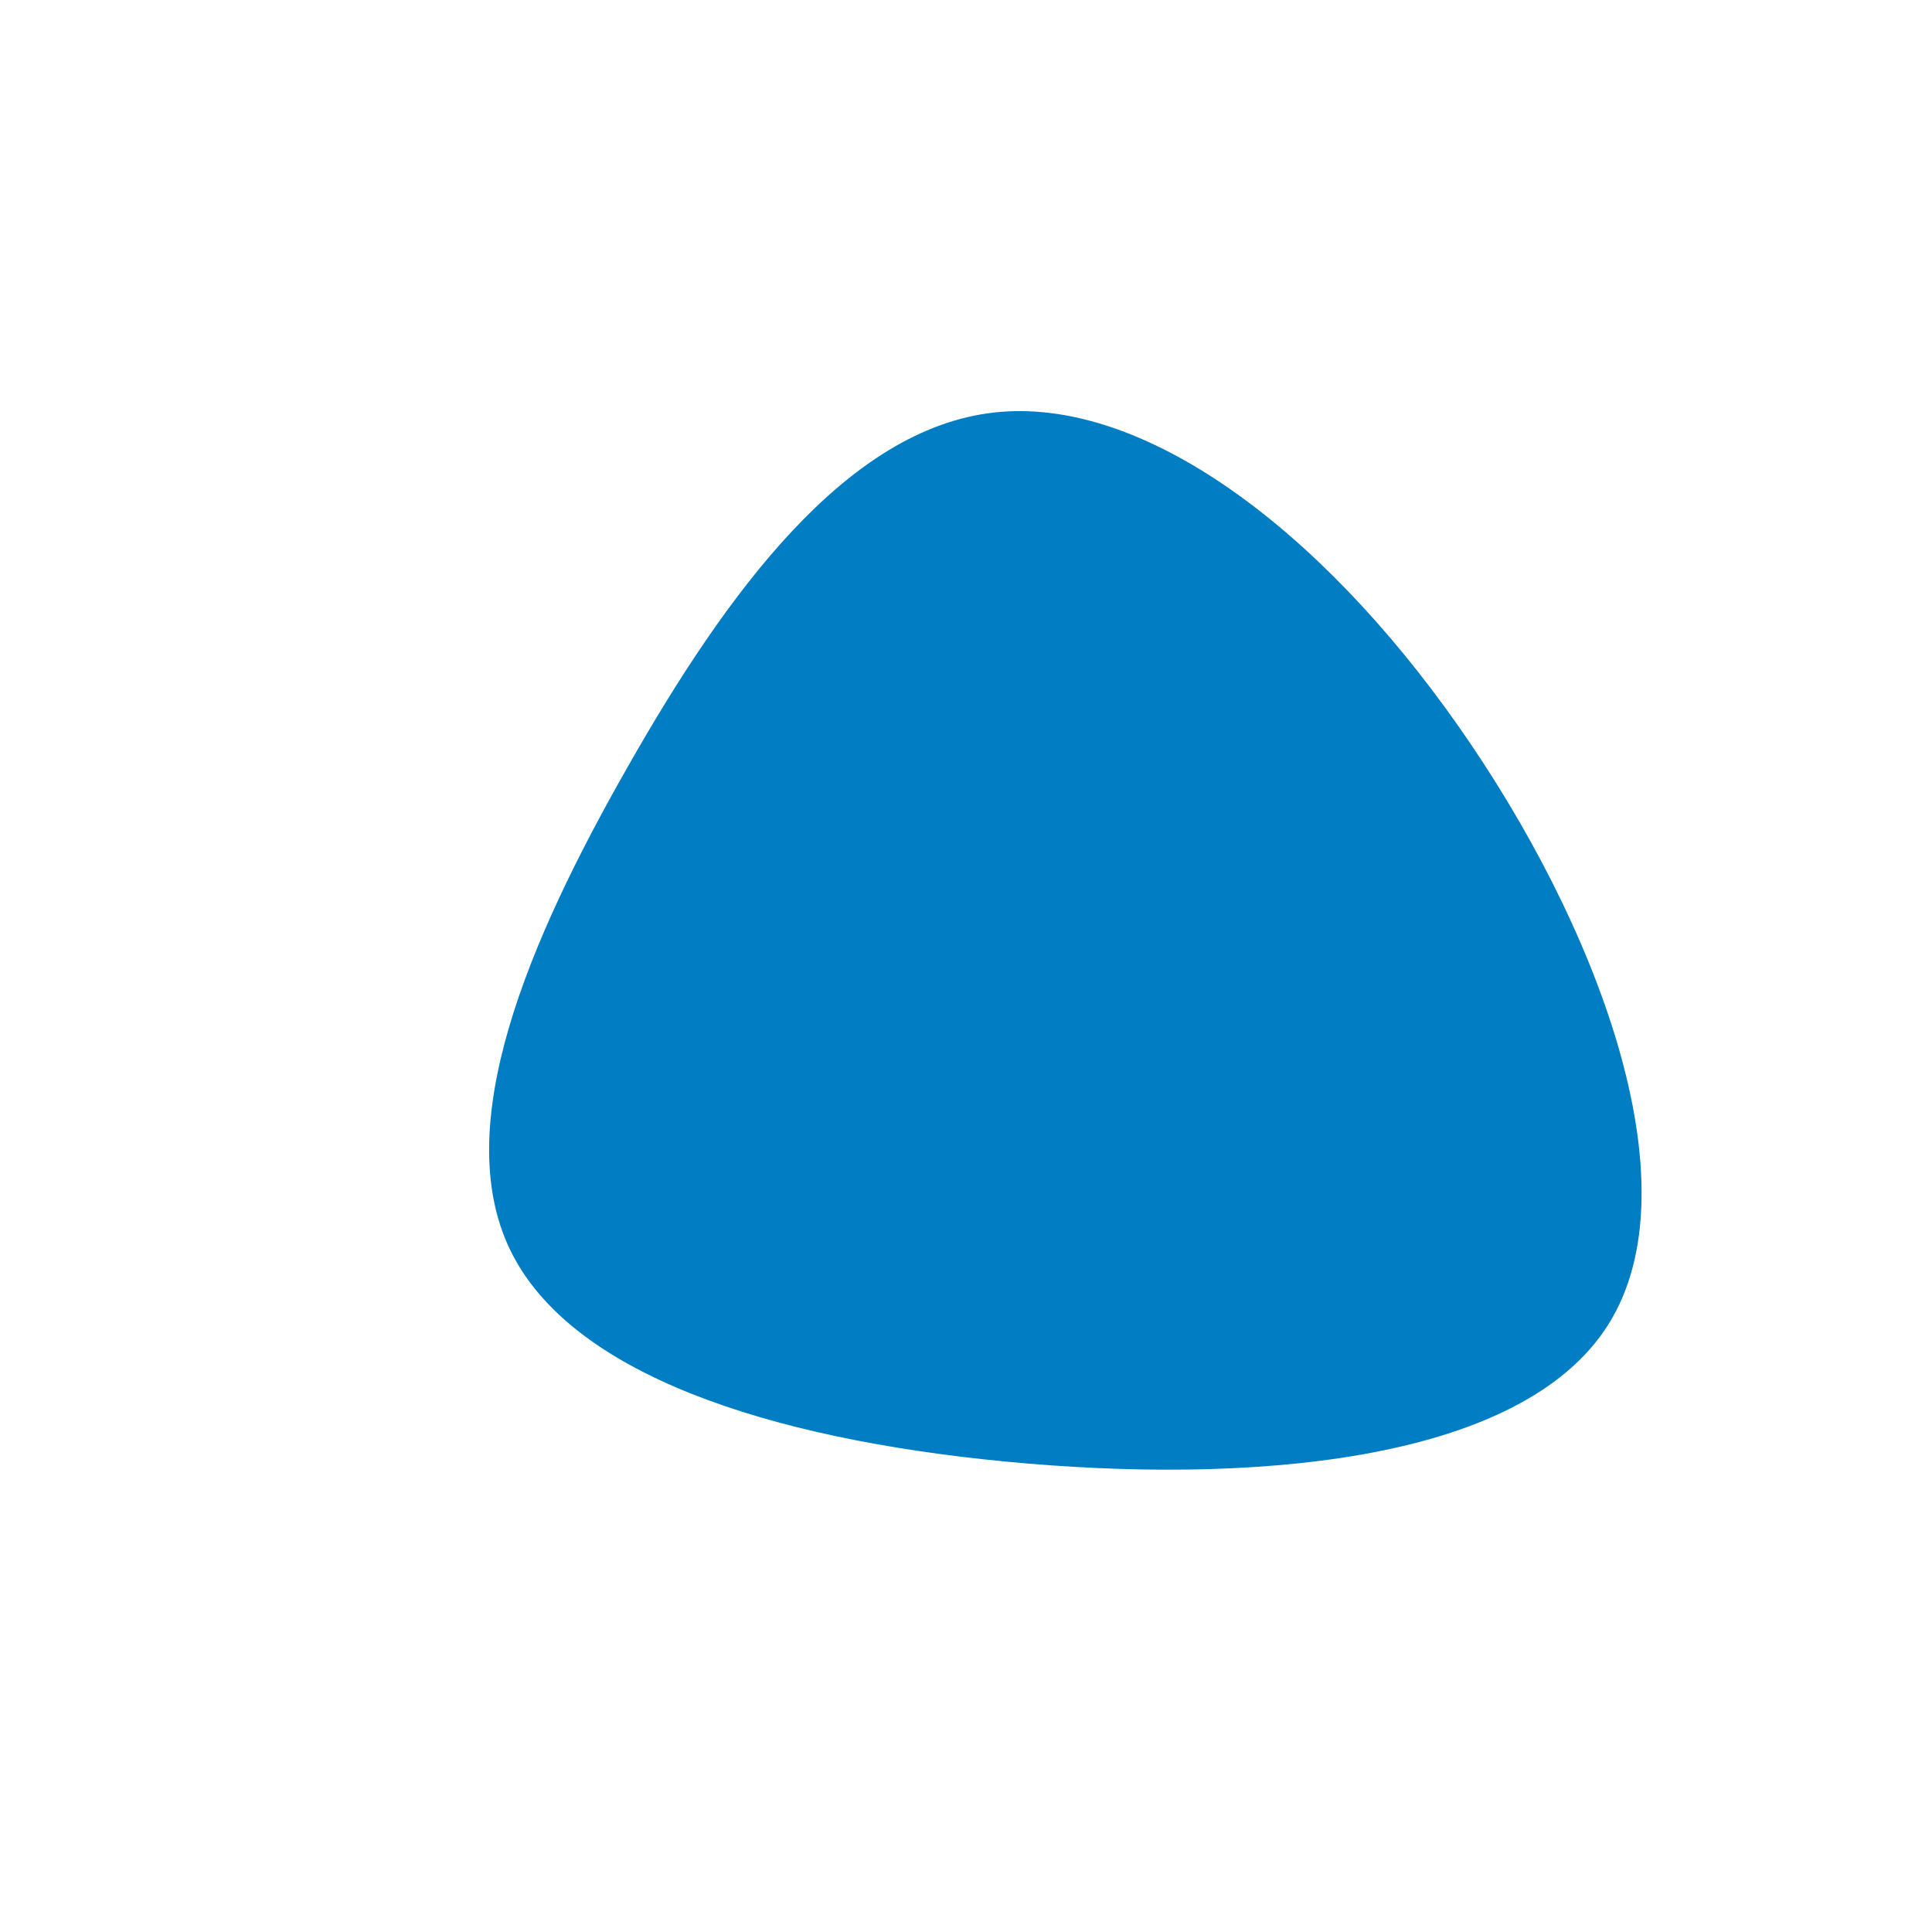
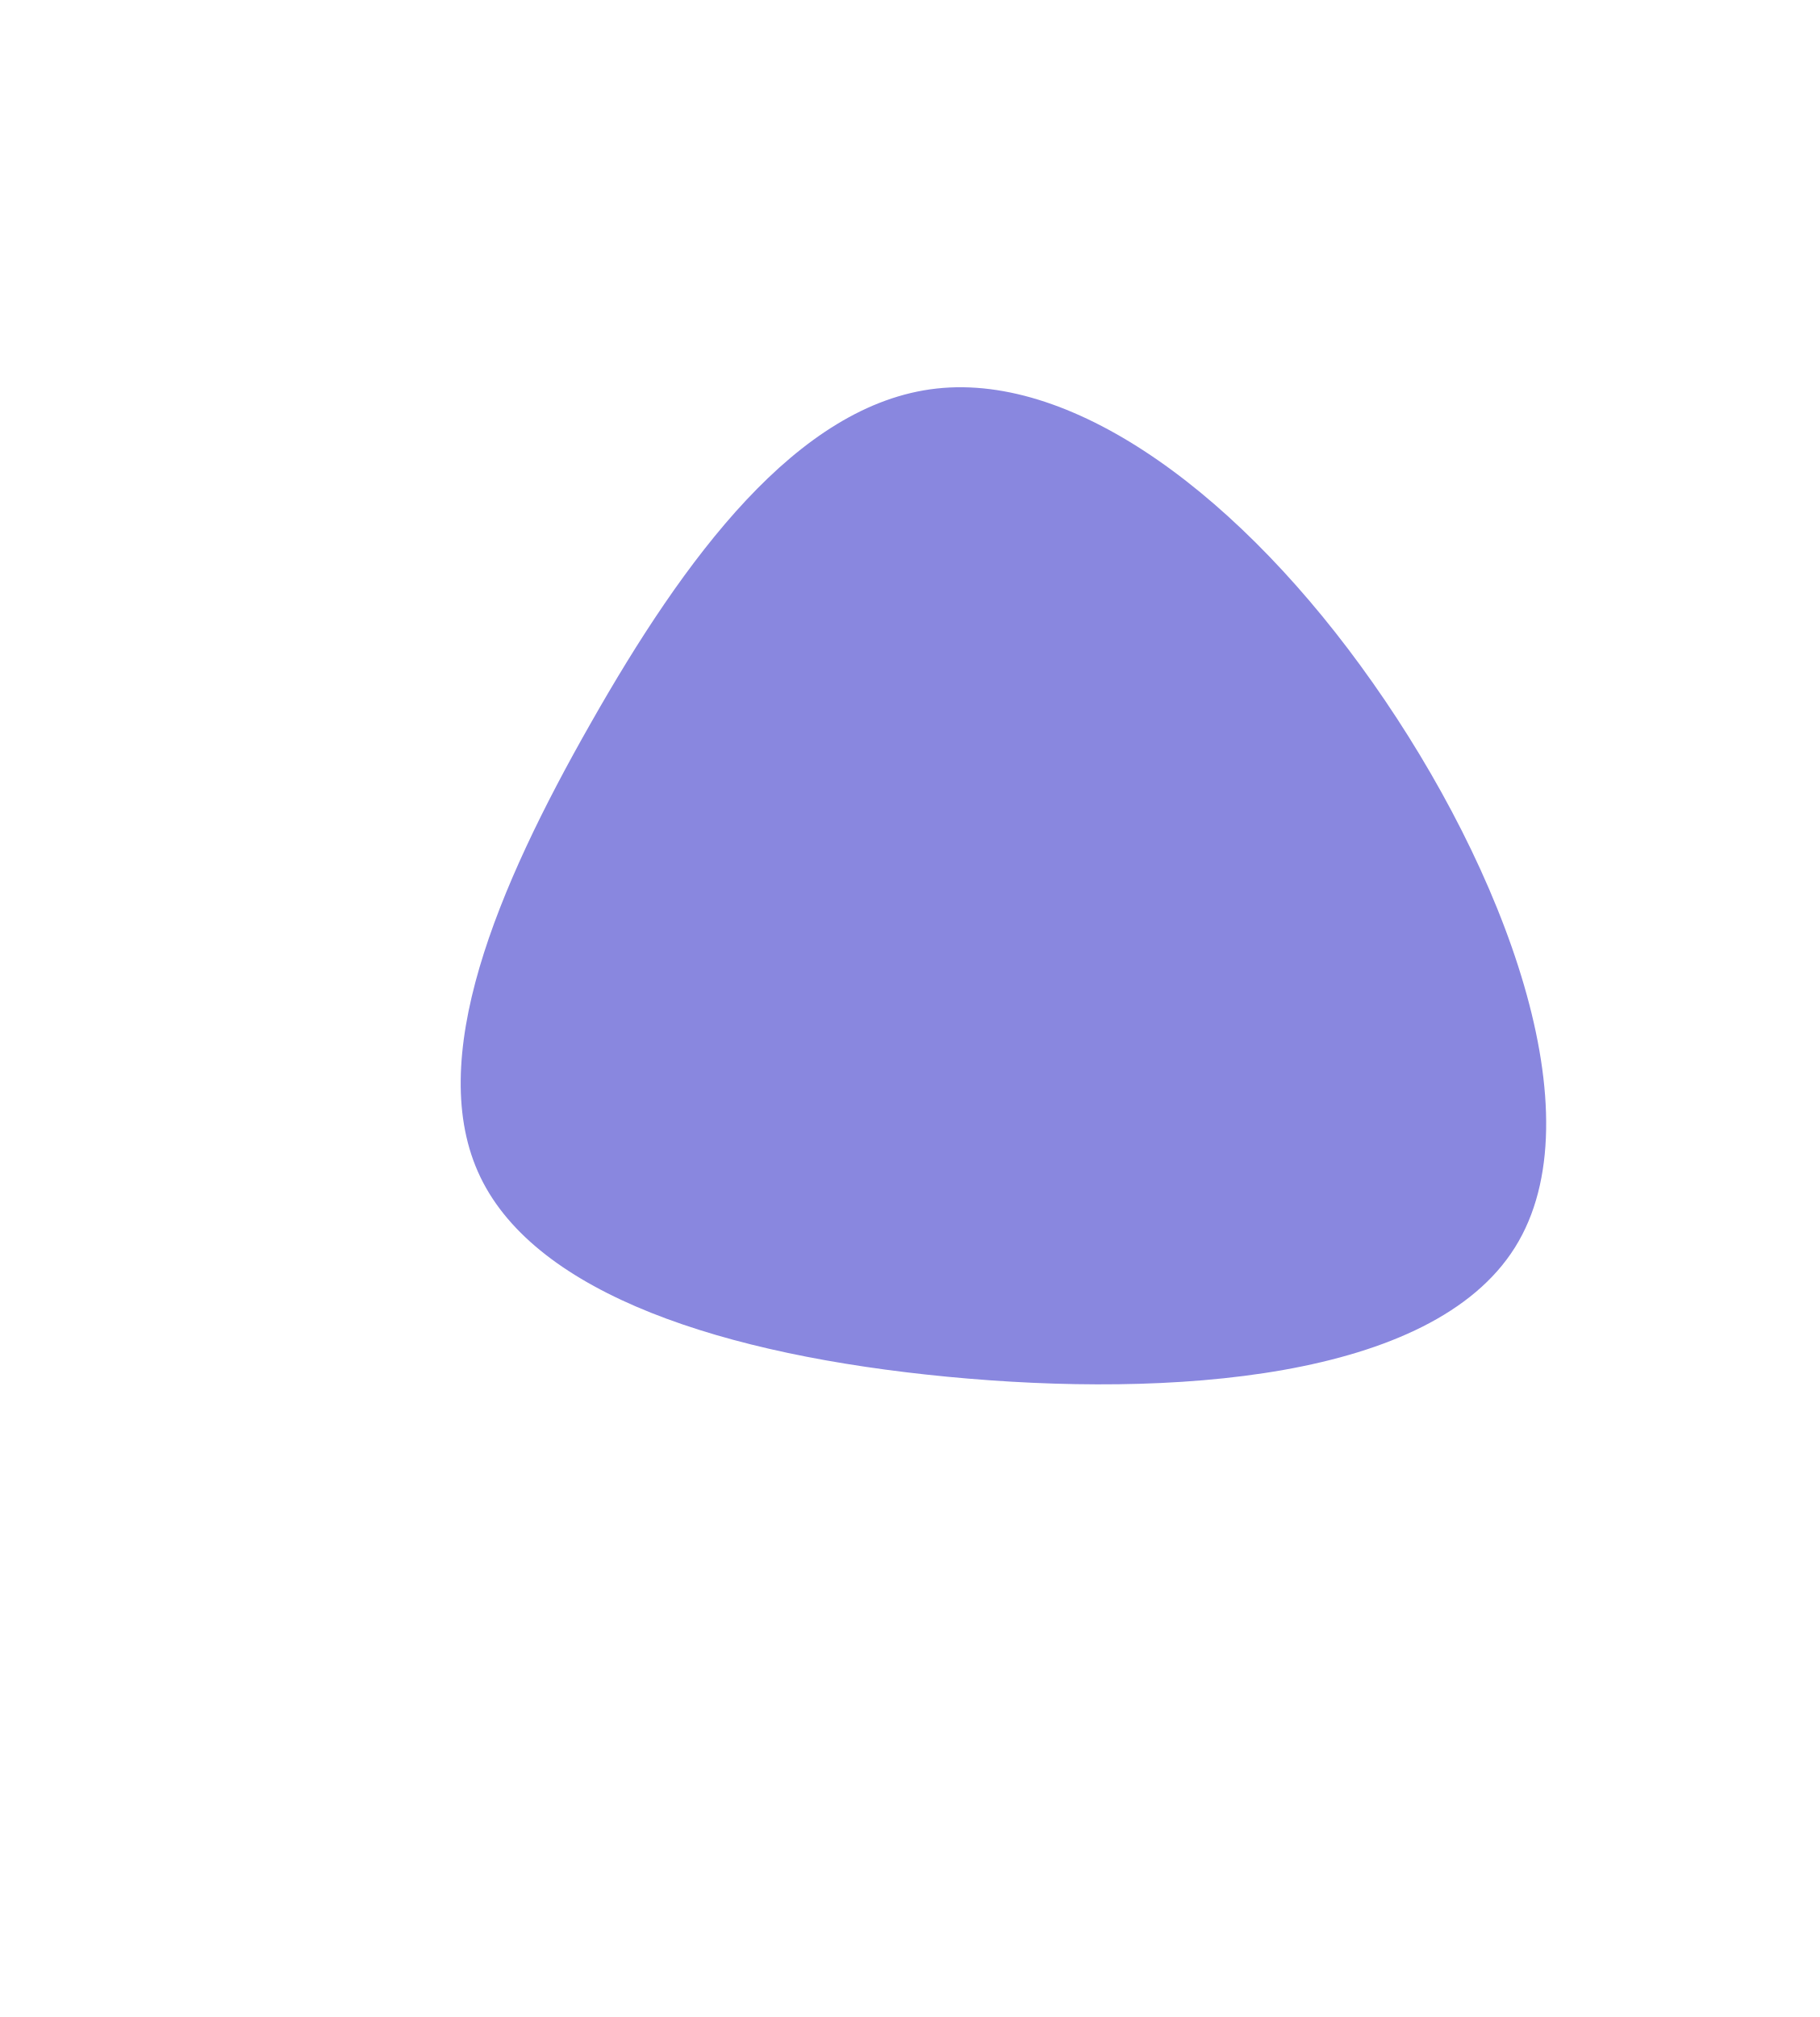
- <svg xmlns="http://www.w3.org/2000/svg" width="600" height="600" viewBox="0 0 600 600">
+ <svg xmlns="http://www.w3.org/2000/svg" width="600" height="665" viewBox="0 0 600 665">
  <g transform="translate(300,300)">
-     <path d="M152.7,-74.8C195.7,-13.7,226.9,67.7,199.5,111.3C172.1,155,86,161,12.3,153.9C-61.5,146.8,-123,126.7,-141.6,88.1C-160.2,49.5,-136,-7.5,-105.2,-61.6C-74.5,-115.7,-37.2,-166.8,8.8,-171.9C54.8,-177,109.7,-136,152.7,-74.8Z" fill="#017dc3" />
+     <path d="M152.7,-74.8C195.7,-13.7,226.9,67.7,199.5,111.3C172.1,155,86,161,12.3,153.9C-61.5,146.8,-123,126.7,-141.6,88.1C-160.2,49.5,-136,-7.5,-105.2,-61.6C-74.5,-115.7,-37.2,-166.8,8.8,-171.9C54.8,-177,109.7,-136,152.7,-74.8Z" fill="#8987DF" />
  </g>
</svg>
